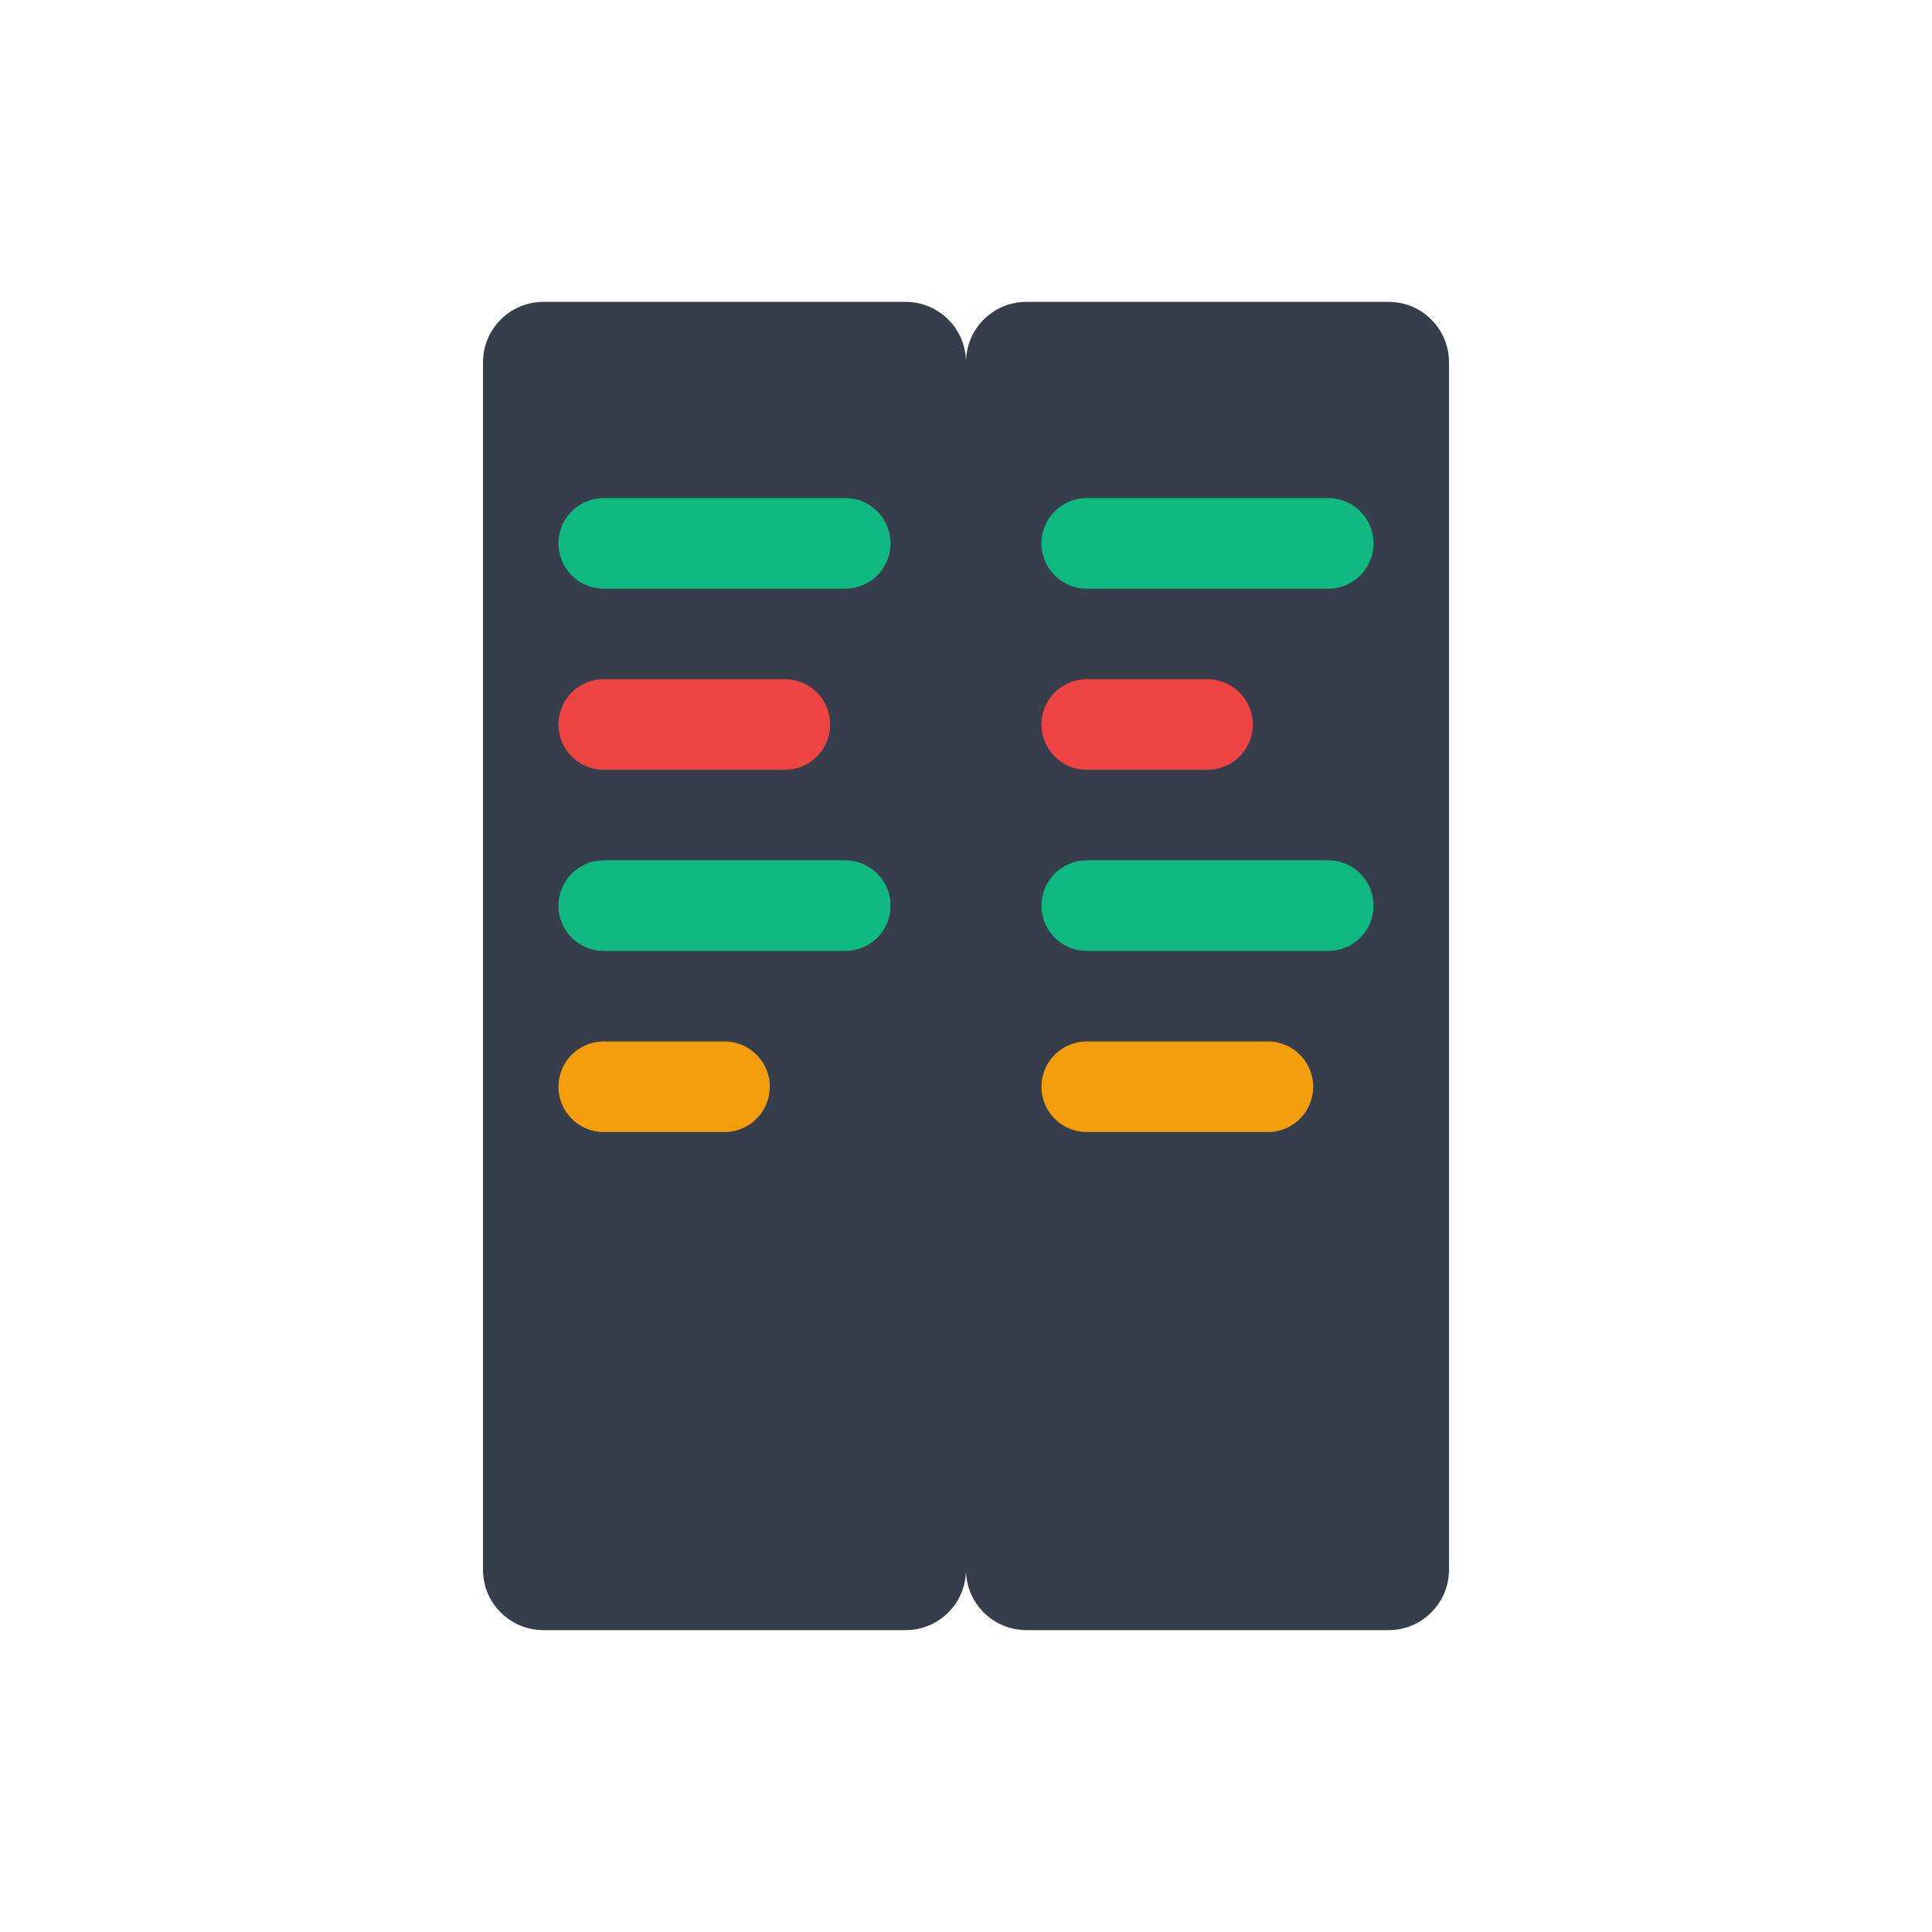
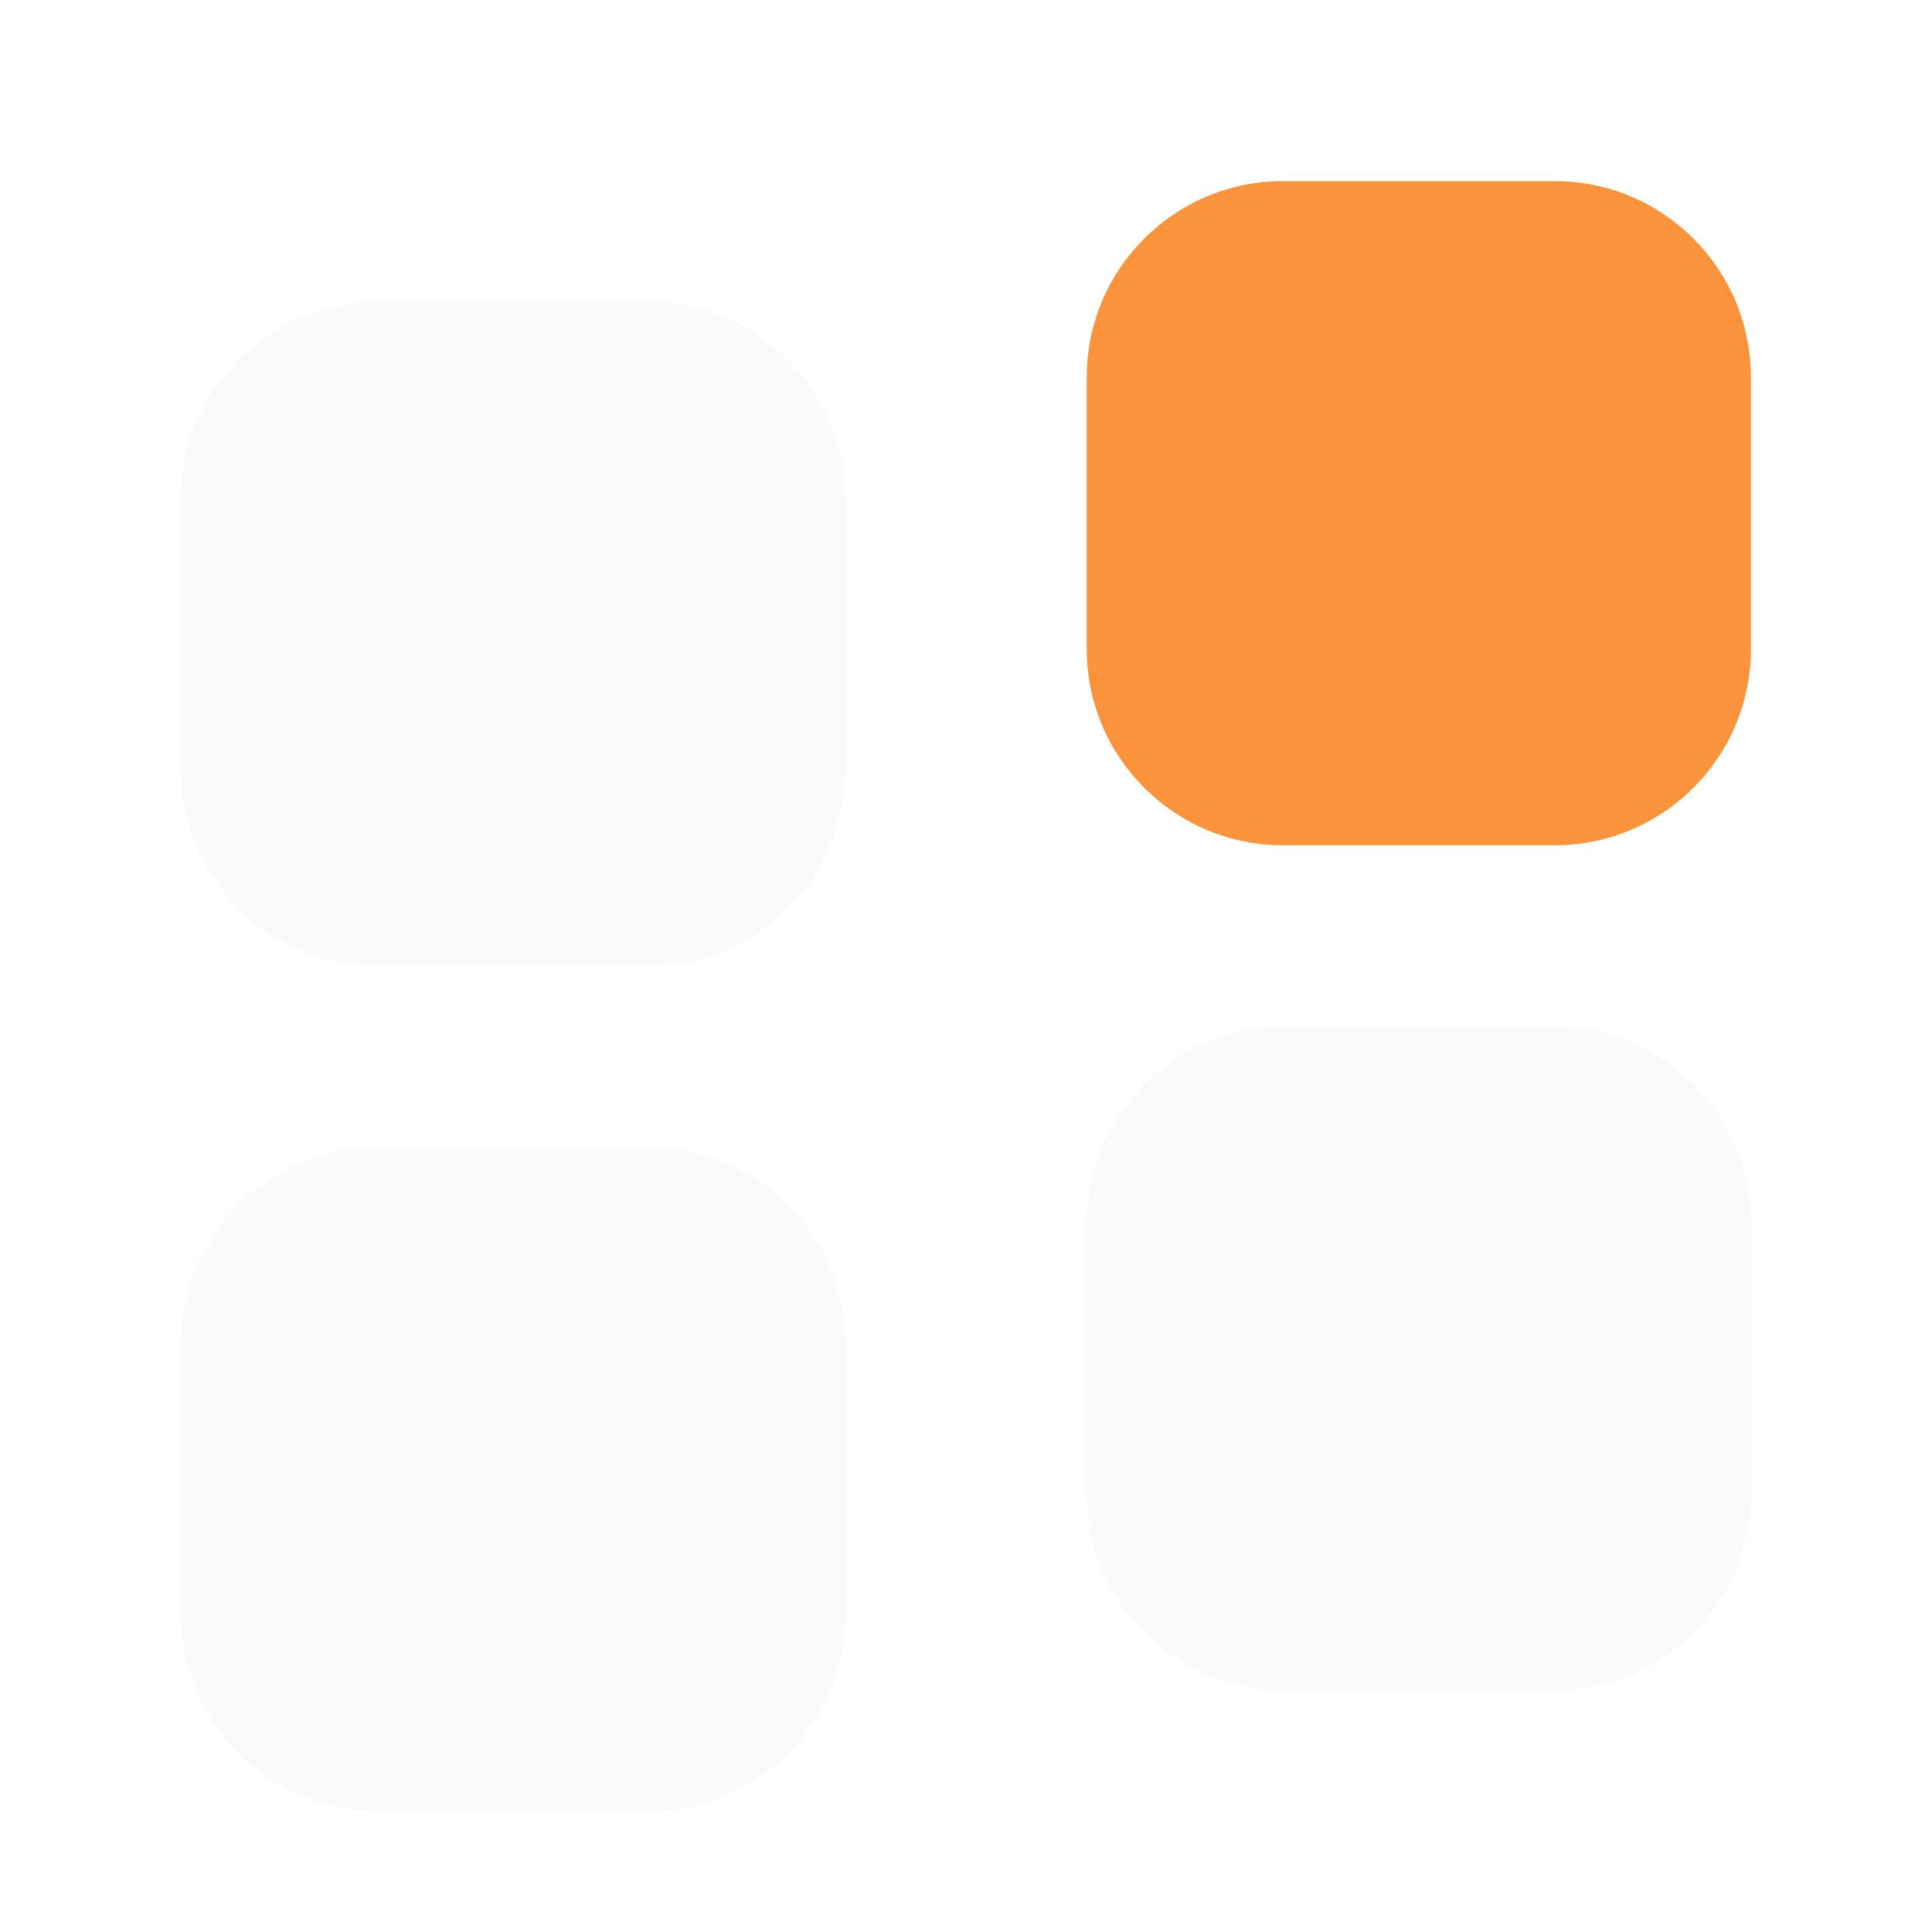
<svg xmlns="http://www.w3.org/2000/svg" width="32" height="32" viewBox="0 0 32 32" fill="none">
-   <path d="M8 6C8 5.448 8.448 5 9 5H15C15.552 5 16 5.448 16 6V26C16 26.552 15.552 27 15 27H9C8.448 27 8 26.552 8 26V6Z" fill="#1F2937" fill-opacity="0.9" />
-   <path d="M16 6C16 5.448 16.448 5 17 5H23C23.552 5 24 5.448 24 6V26C24 26.552 23.552 27 23 27H17C16.448 27 16 26.552 16 26V6Z" fill="#1F2937" fill-opacity="0.9" />
-   <line x1="10" y1="9" x2="14" y2="9" stroke="#10B981" stroke-width="1.5" stroke-linecap="round" />
-   <line x1="10" y1="12" x2="13" y2="12" stroke="#EF4444" stroke-width="1.5" stroke-linecap="round" />
-   <line x1="10" y1="15" x2="14" y2="15" stroke="#10B981" stroke-width="1.5" stroke-linecap="round" />
-   <line x1="10" y1="18" x2="12" y2="18" stroke="#F59E0B" stroke-width="1.5" stroke-linecap="round" />
-   <line x1="18" y1="9" x2="22" y2="9" stroke="#10B981" stroke-width="1.5" stroke-linecap="round" />
-   <line x1="18" y1="12" x2="20" y2="12" stroke="#EF4444" stroke-width="1.5" stroke-linecap="round" />
-   <line x1="18" y1="15" x2="22" y2="15" stroke="#10B981" stroke-width="1.5" stroke-linecap="round" />
-   <line x1="18" y1="18" x2="21" y2="18" stroke="#F59E0B" stroke-width="1.5" stroke-linecap="round" />
+   <rect x="3" y="5" width="11" height="11" rx="3.25" fill="#FAFAFA" />
+   <rect x="18" y="3" width="11" height="11" rx="3.25" fill="#FB923C" />
+   <rect x="3" y="19" width="11" height="11" rx="3.25" fill="#FAFAFA" />
+   <rect x="18" y="17" width="11" height="11" rx="3.25" fill="#FAFAFA" />
</svg>
